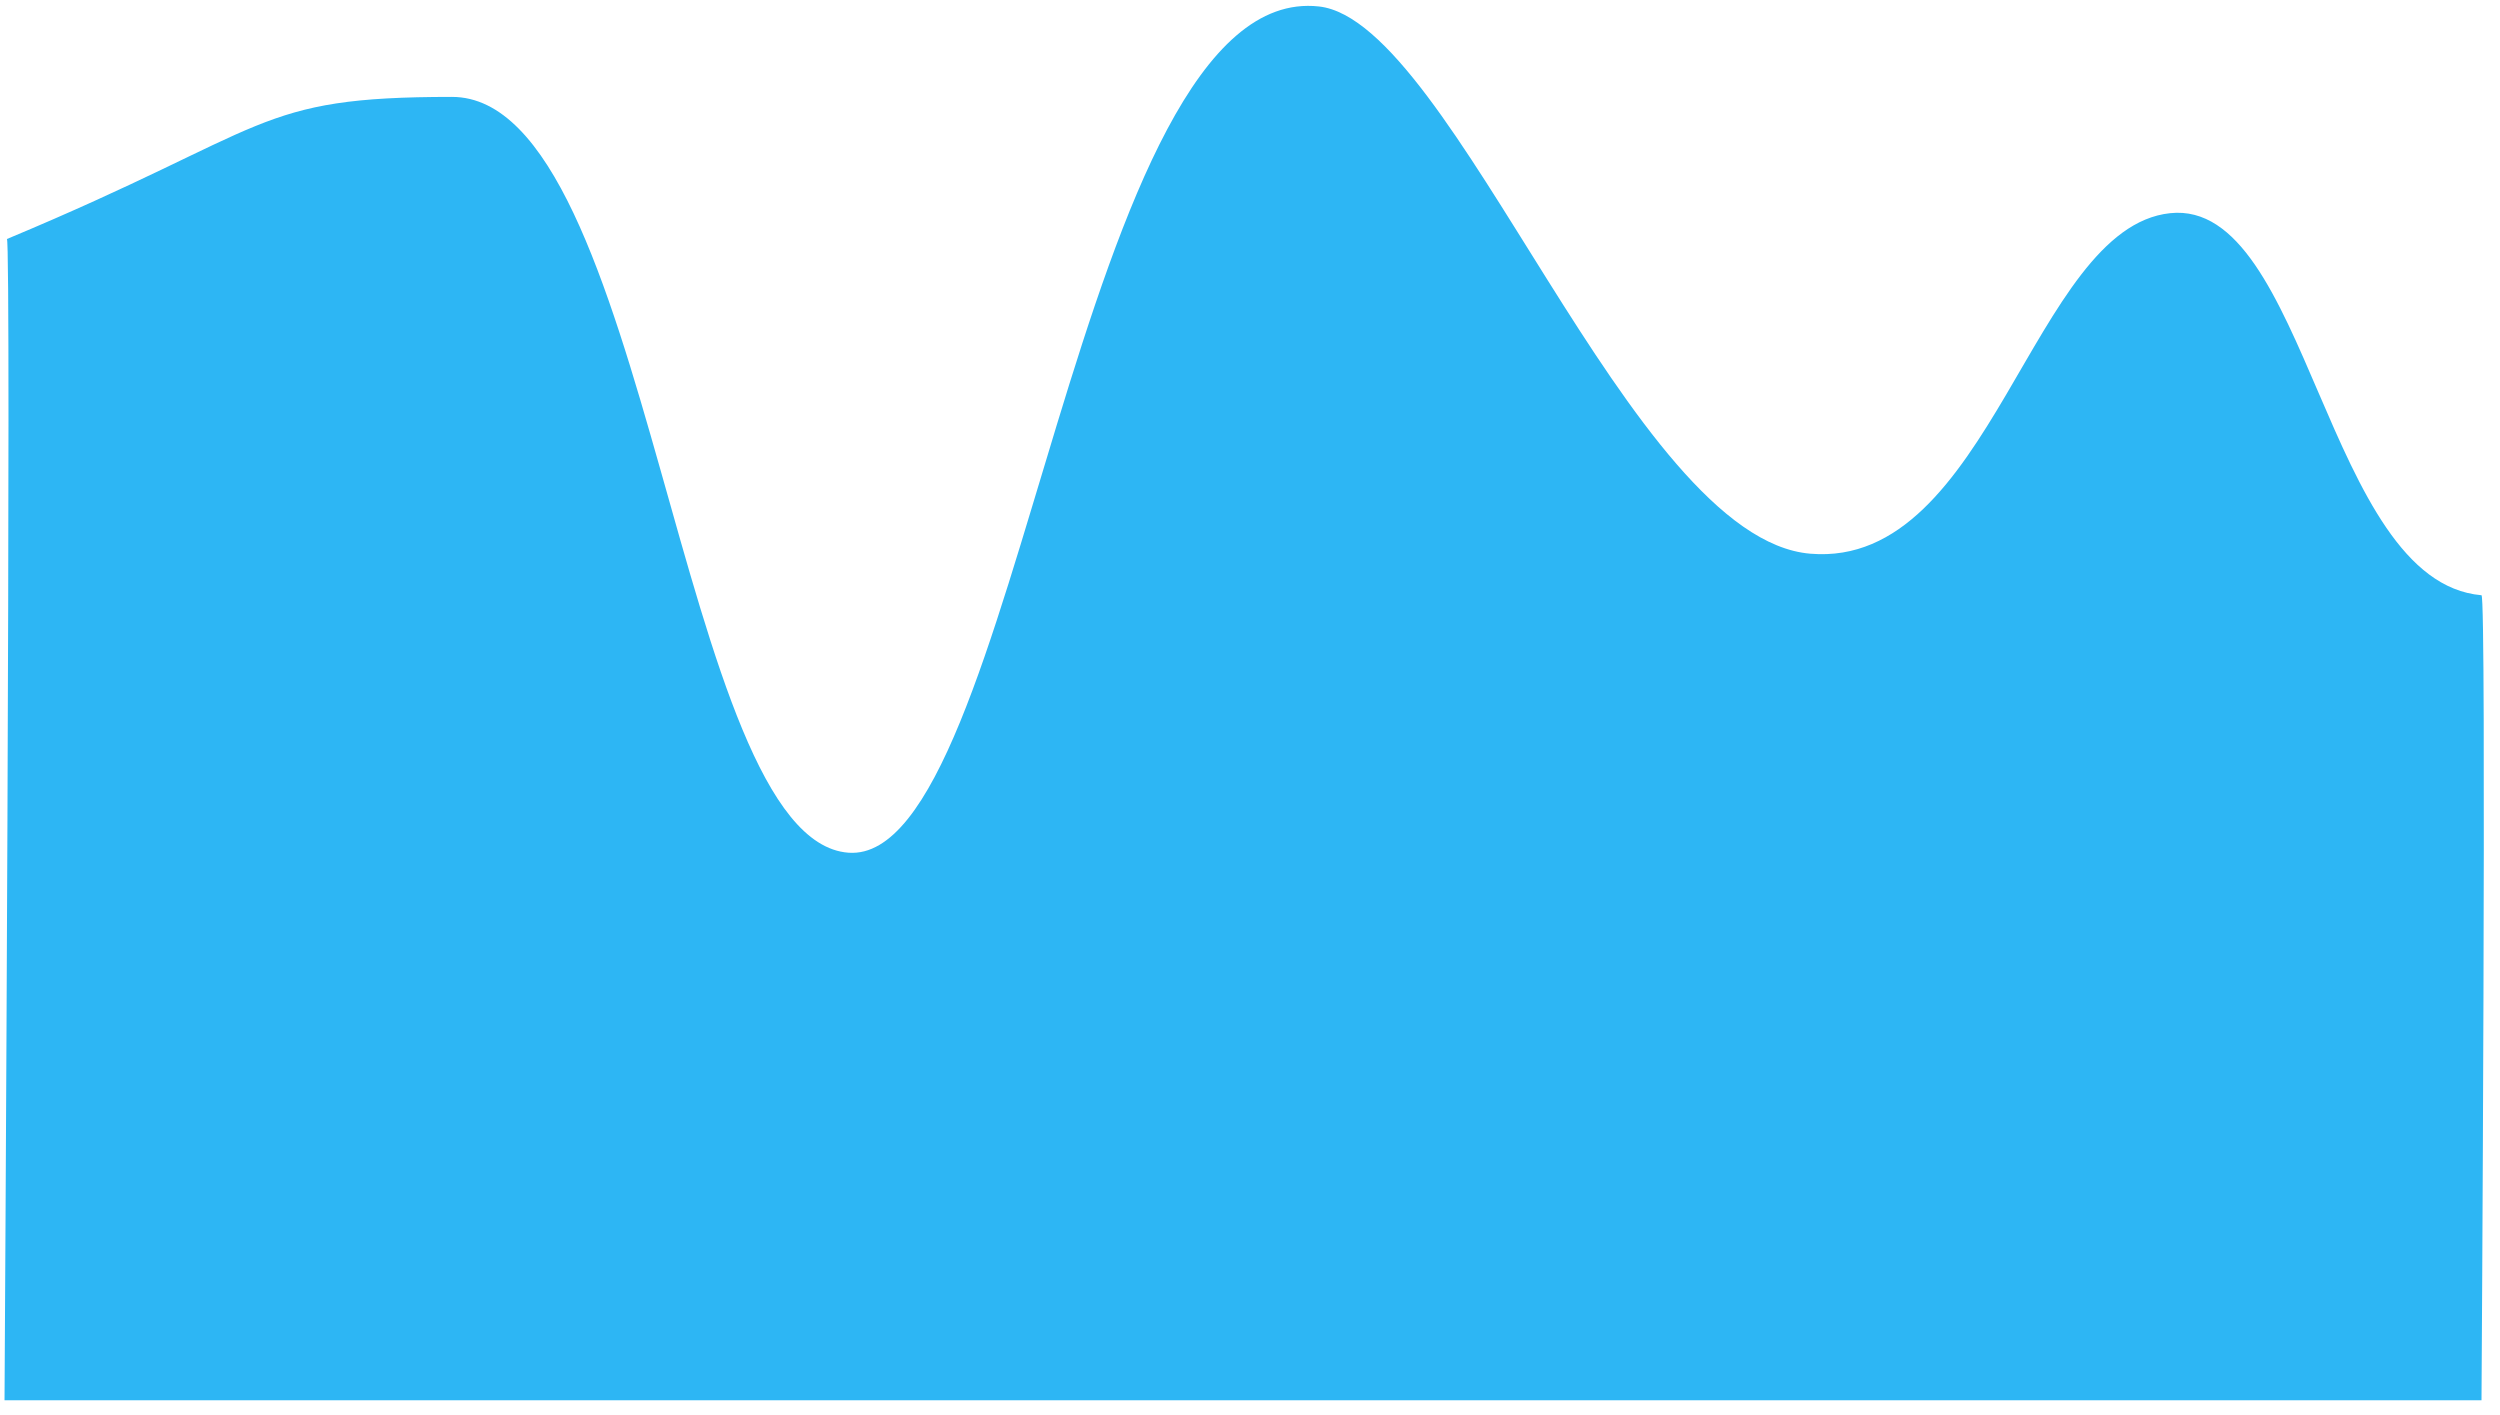
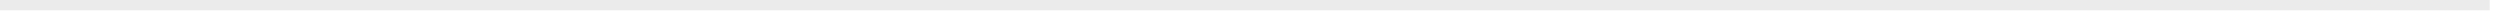
- <svg xmlns="http://www.w3.org/2000/svg" version="1.1" width="258px" height="146px">
-   <g transform="matrix(1 0 0 1 -1430 -1940 )">
-     <path d="M 256.091 144.508  L 0.467 144.508  C 0.467 144.508  1.19 24.667  0.714 24.667  C 28.289 13.154  26.176 10  46.641 10  C 67.106 10  69.938 86.711  87.57 88  C 105.203 89.289  111.118 -2.091  136.115 0.667  C 150.011 2.2  168.227 55.598  186.835 57.143  C 205.443 58.687  209.739 23.511  223.957 22  C 238.176 20.489  239.975 60.029  256.091 61.429  C 256.632 61.362  256.091 144.508  256.091 144.508  Z " fill-rule="nonzero" fill="#2db6f4" stroke="none" transform="matrix(1 0 0 1 1430 1940 )" />
+ <svg xmlns="http://www.w3.org/2000/svg" version="1.1" width="243px" height="2px">
+   <g transform="matrix(1 0 0 1 -1430 -2085 )">
+     <path d="M 1430 2085.5  L 1672 2085.5  " stroke-width="1" stroke="#ebebeb" fill="none" />
  </g>
</svg>
